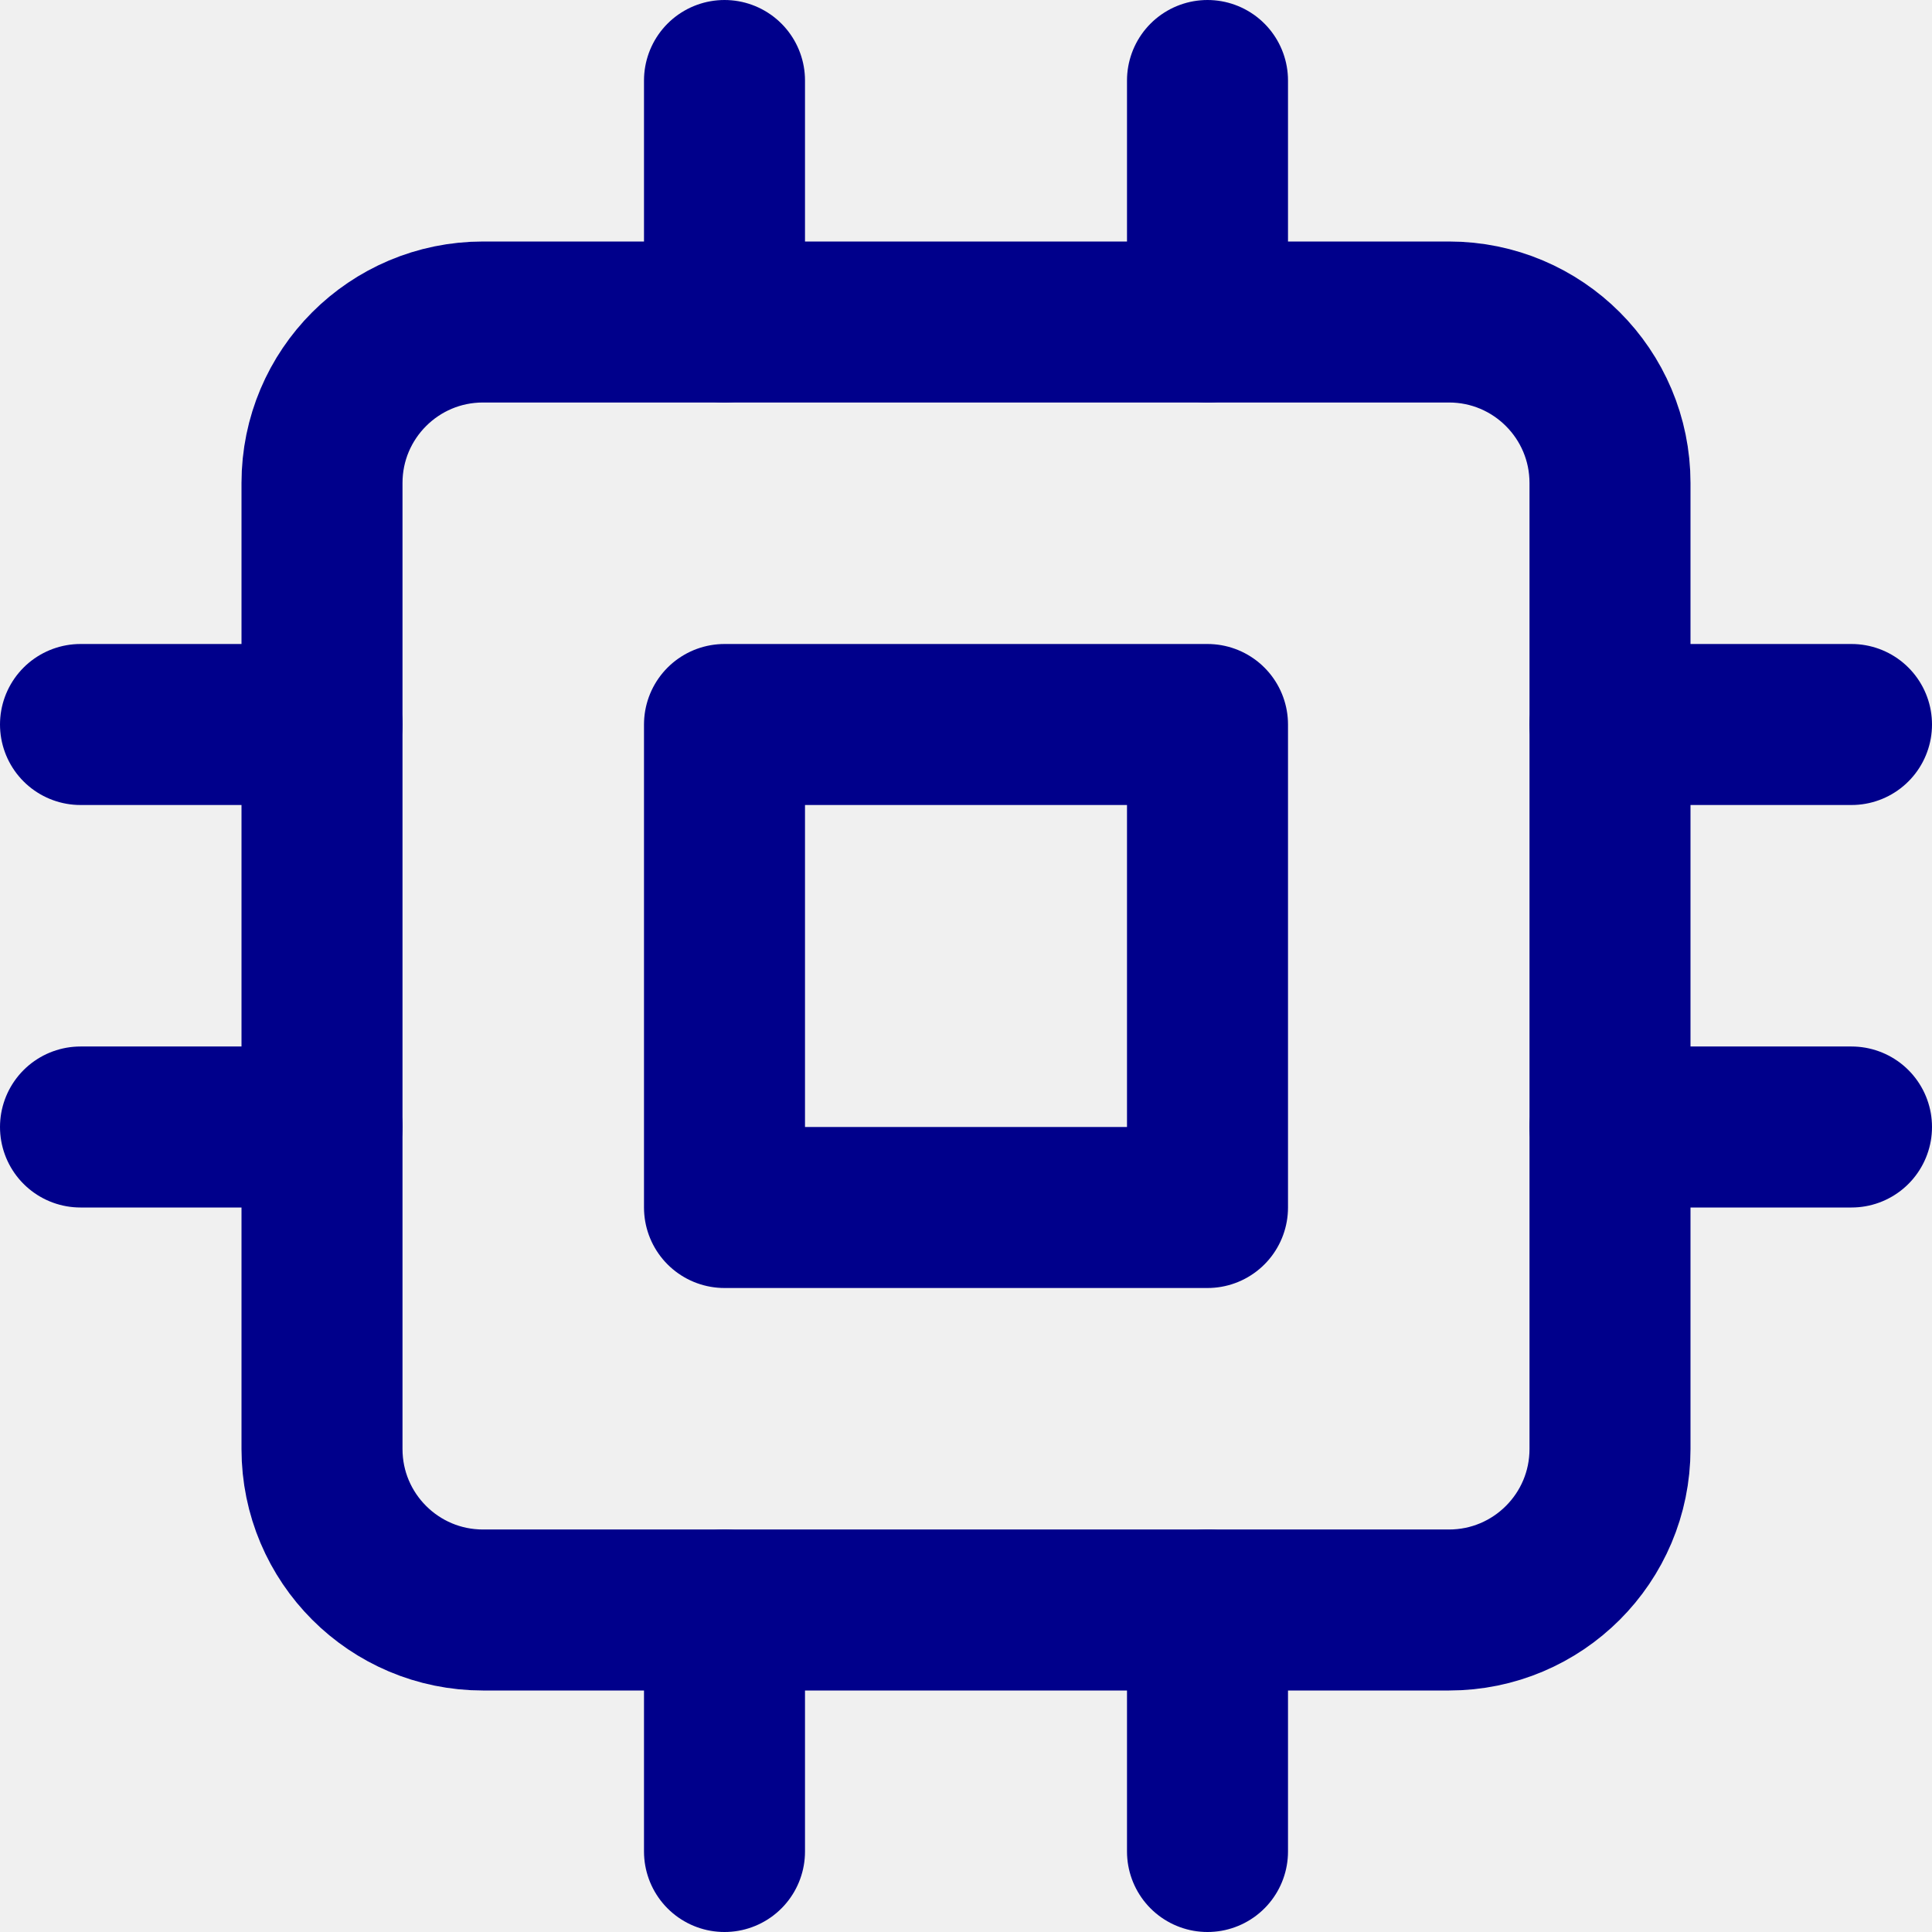
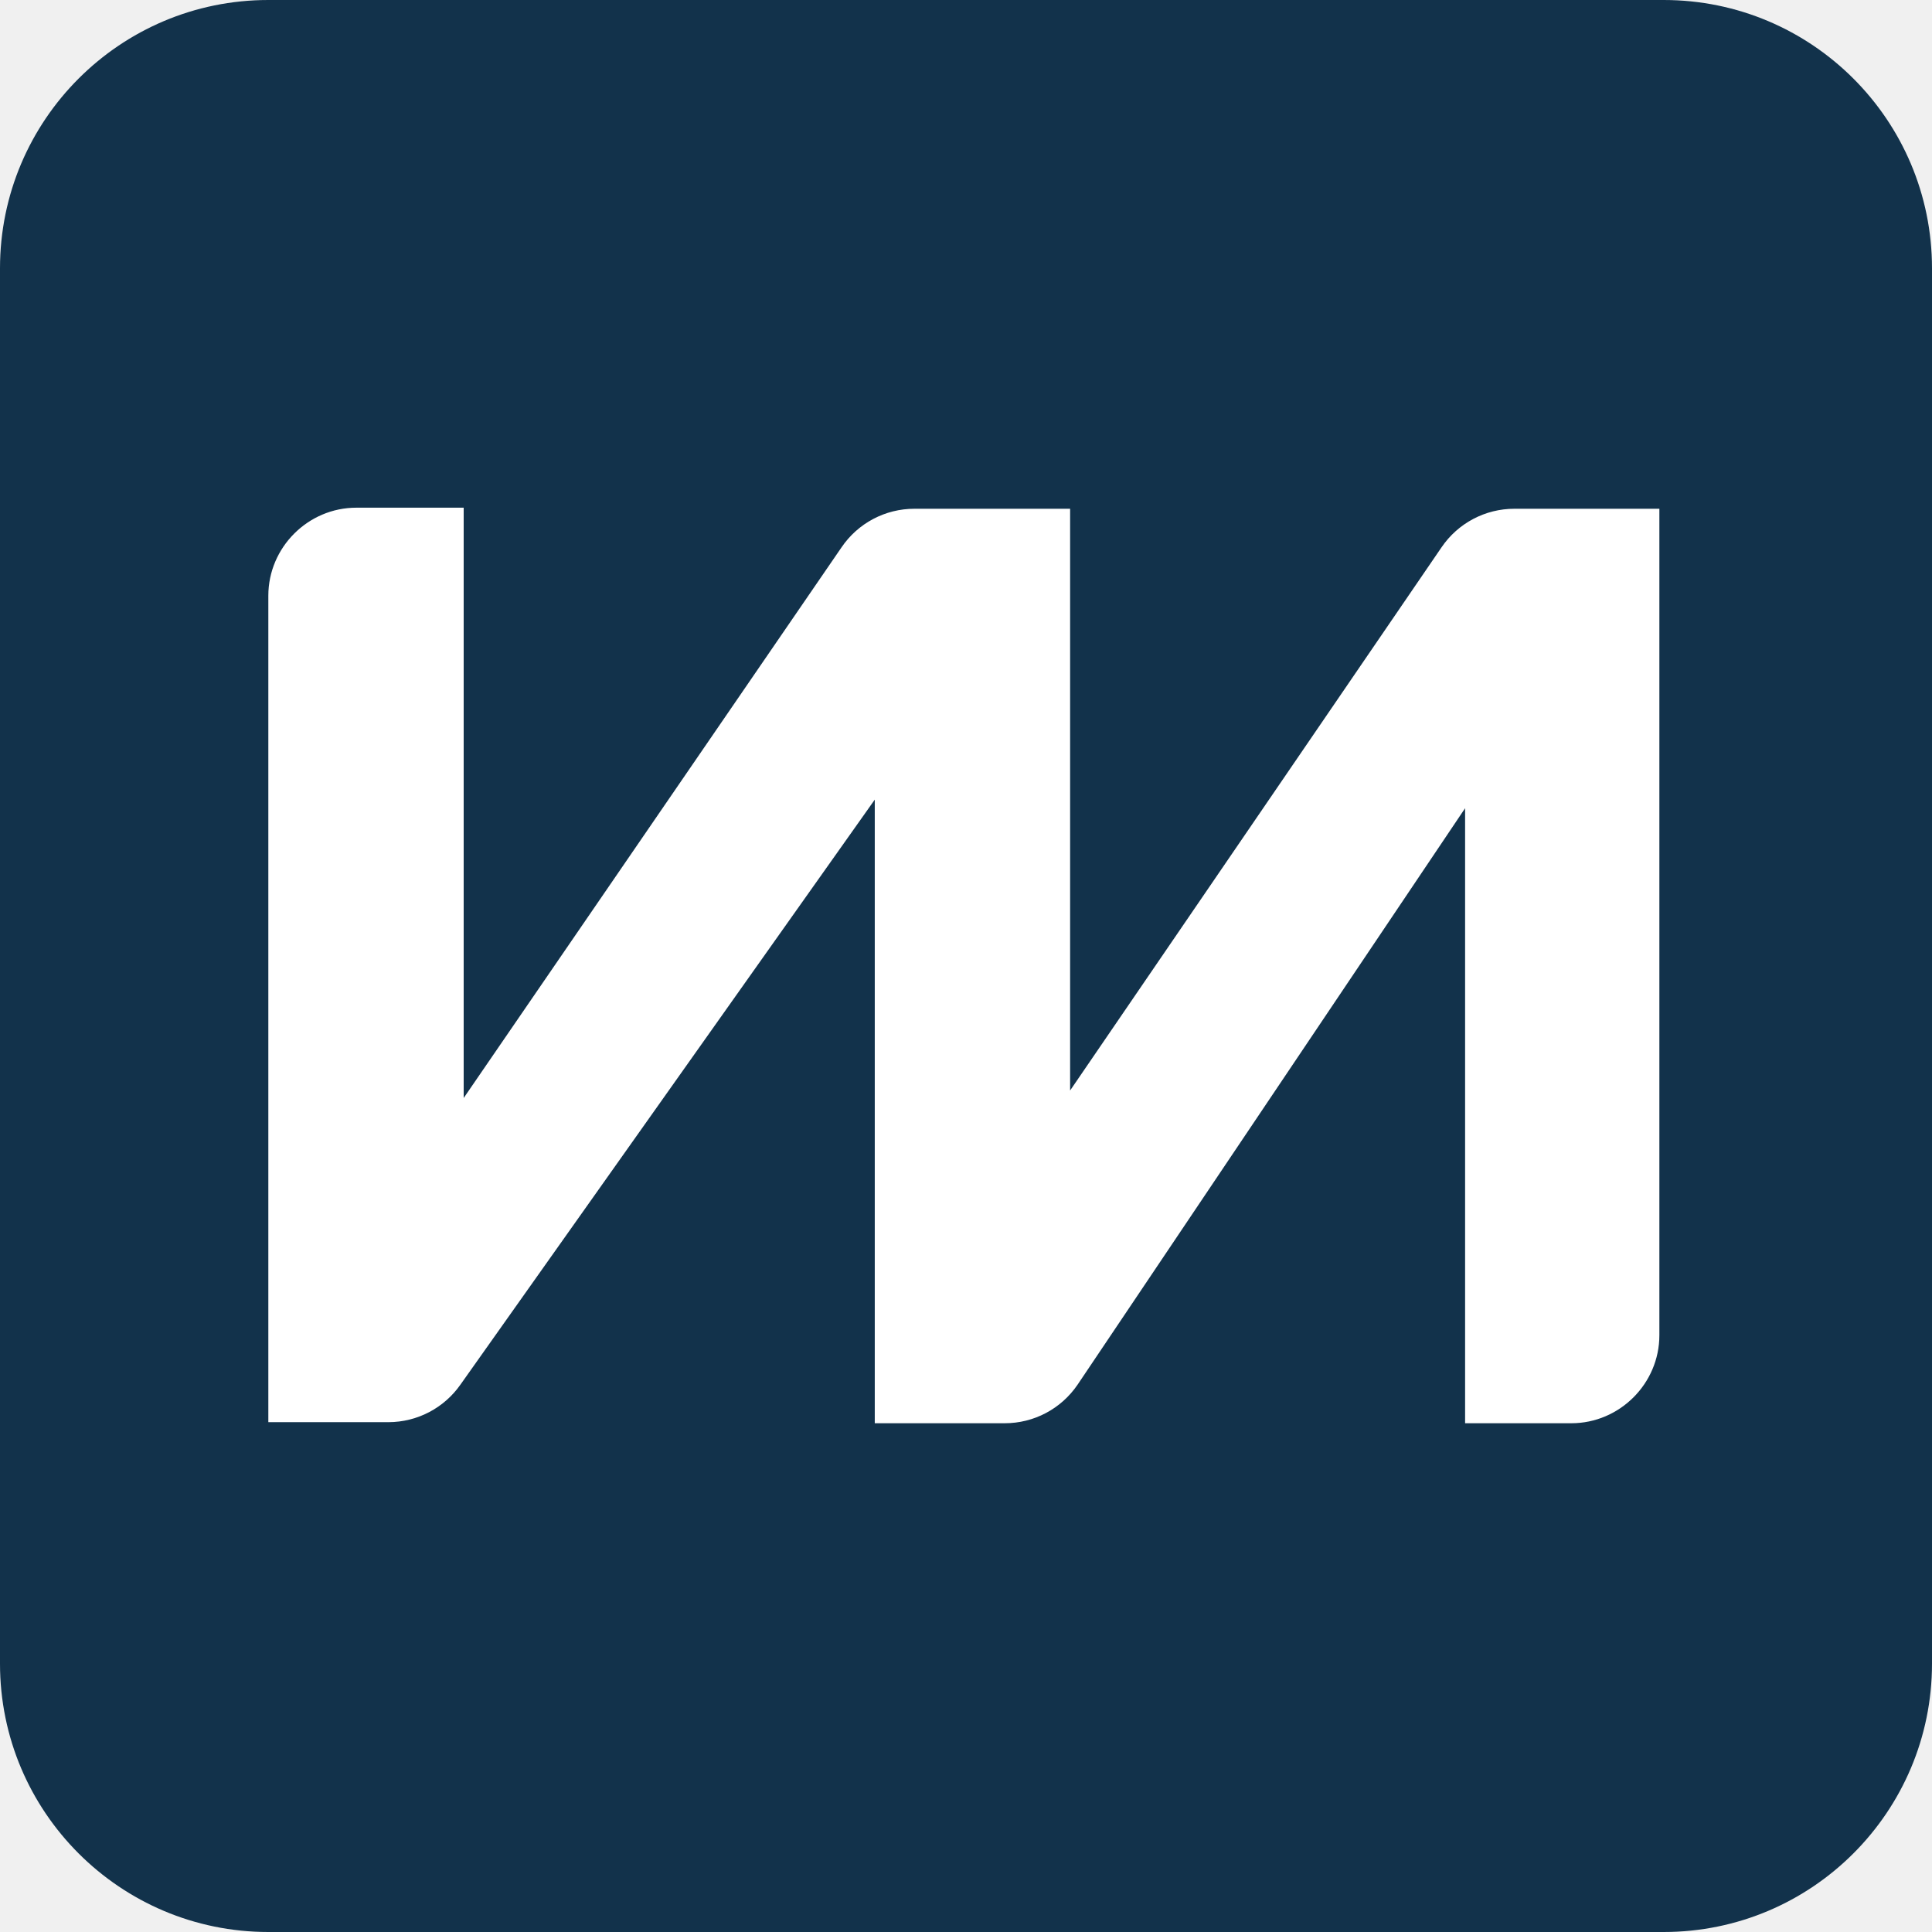
- <svg xmlns="http://www.w3.org/2000/svg" viewBox="0 0 24 24" fill="none" stroke="darkblue" stroke-width="2" stroke-linecap="round" stroke-linejoin="round" class="feather feather-cpu">
-   <rect x="4" y="4" width="16" height="16" rx="2" ry="2" />
-   <rect x="9" y="9" width="6" height="6" />
-   <line x1="9" y1="1" x2="9" y2="4" />
-   <line x1="15" y1="1" x2="15" y2="4" />
-   <line x1="9" y1="20" x2="9" y2="23" />
-   <line x1="15" y1="20" x2="15" y2="23" />
-   <line x1="20" y1="9" x2="23" y2="9" />
-   <line x1="20" y1="14" x2="23" y2="14" />
-   <line x1="1" y1="9" x2="4" y2="9" />
-   <line x1="1" y1="14" x2="4" y2="14" />
+ <svg xmlns="http://www.w3.org/2000/svg" viewBox="0 0 180 180" fill="none">
+   <rect width="180" height="180" rx="25" fill="#12324b" />
+   <path d="M81.5 132.6V74.5L42.9 129a8.2 8.2 0 0 1-6.7 3.5H25v-77c0-4.5 3.7-8.2 8.2-8.2h10v55L78.4 51a8.2 8.2 0 0 1 6.8-3.6h14.5v54.2L134.3 51a8.2 8.2 0 0 1 6.8-3.6h13.5v77c0 4.5-3.7 8.2-8.2 8.2h-9.9V75.3L100.4 129a8.2 8.2 0 0 1-6.8 3.6H81.5Z" fill="#FFF" />
</svg>
